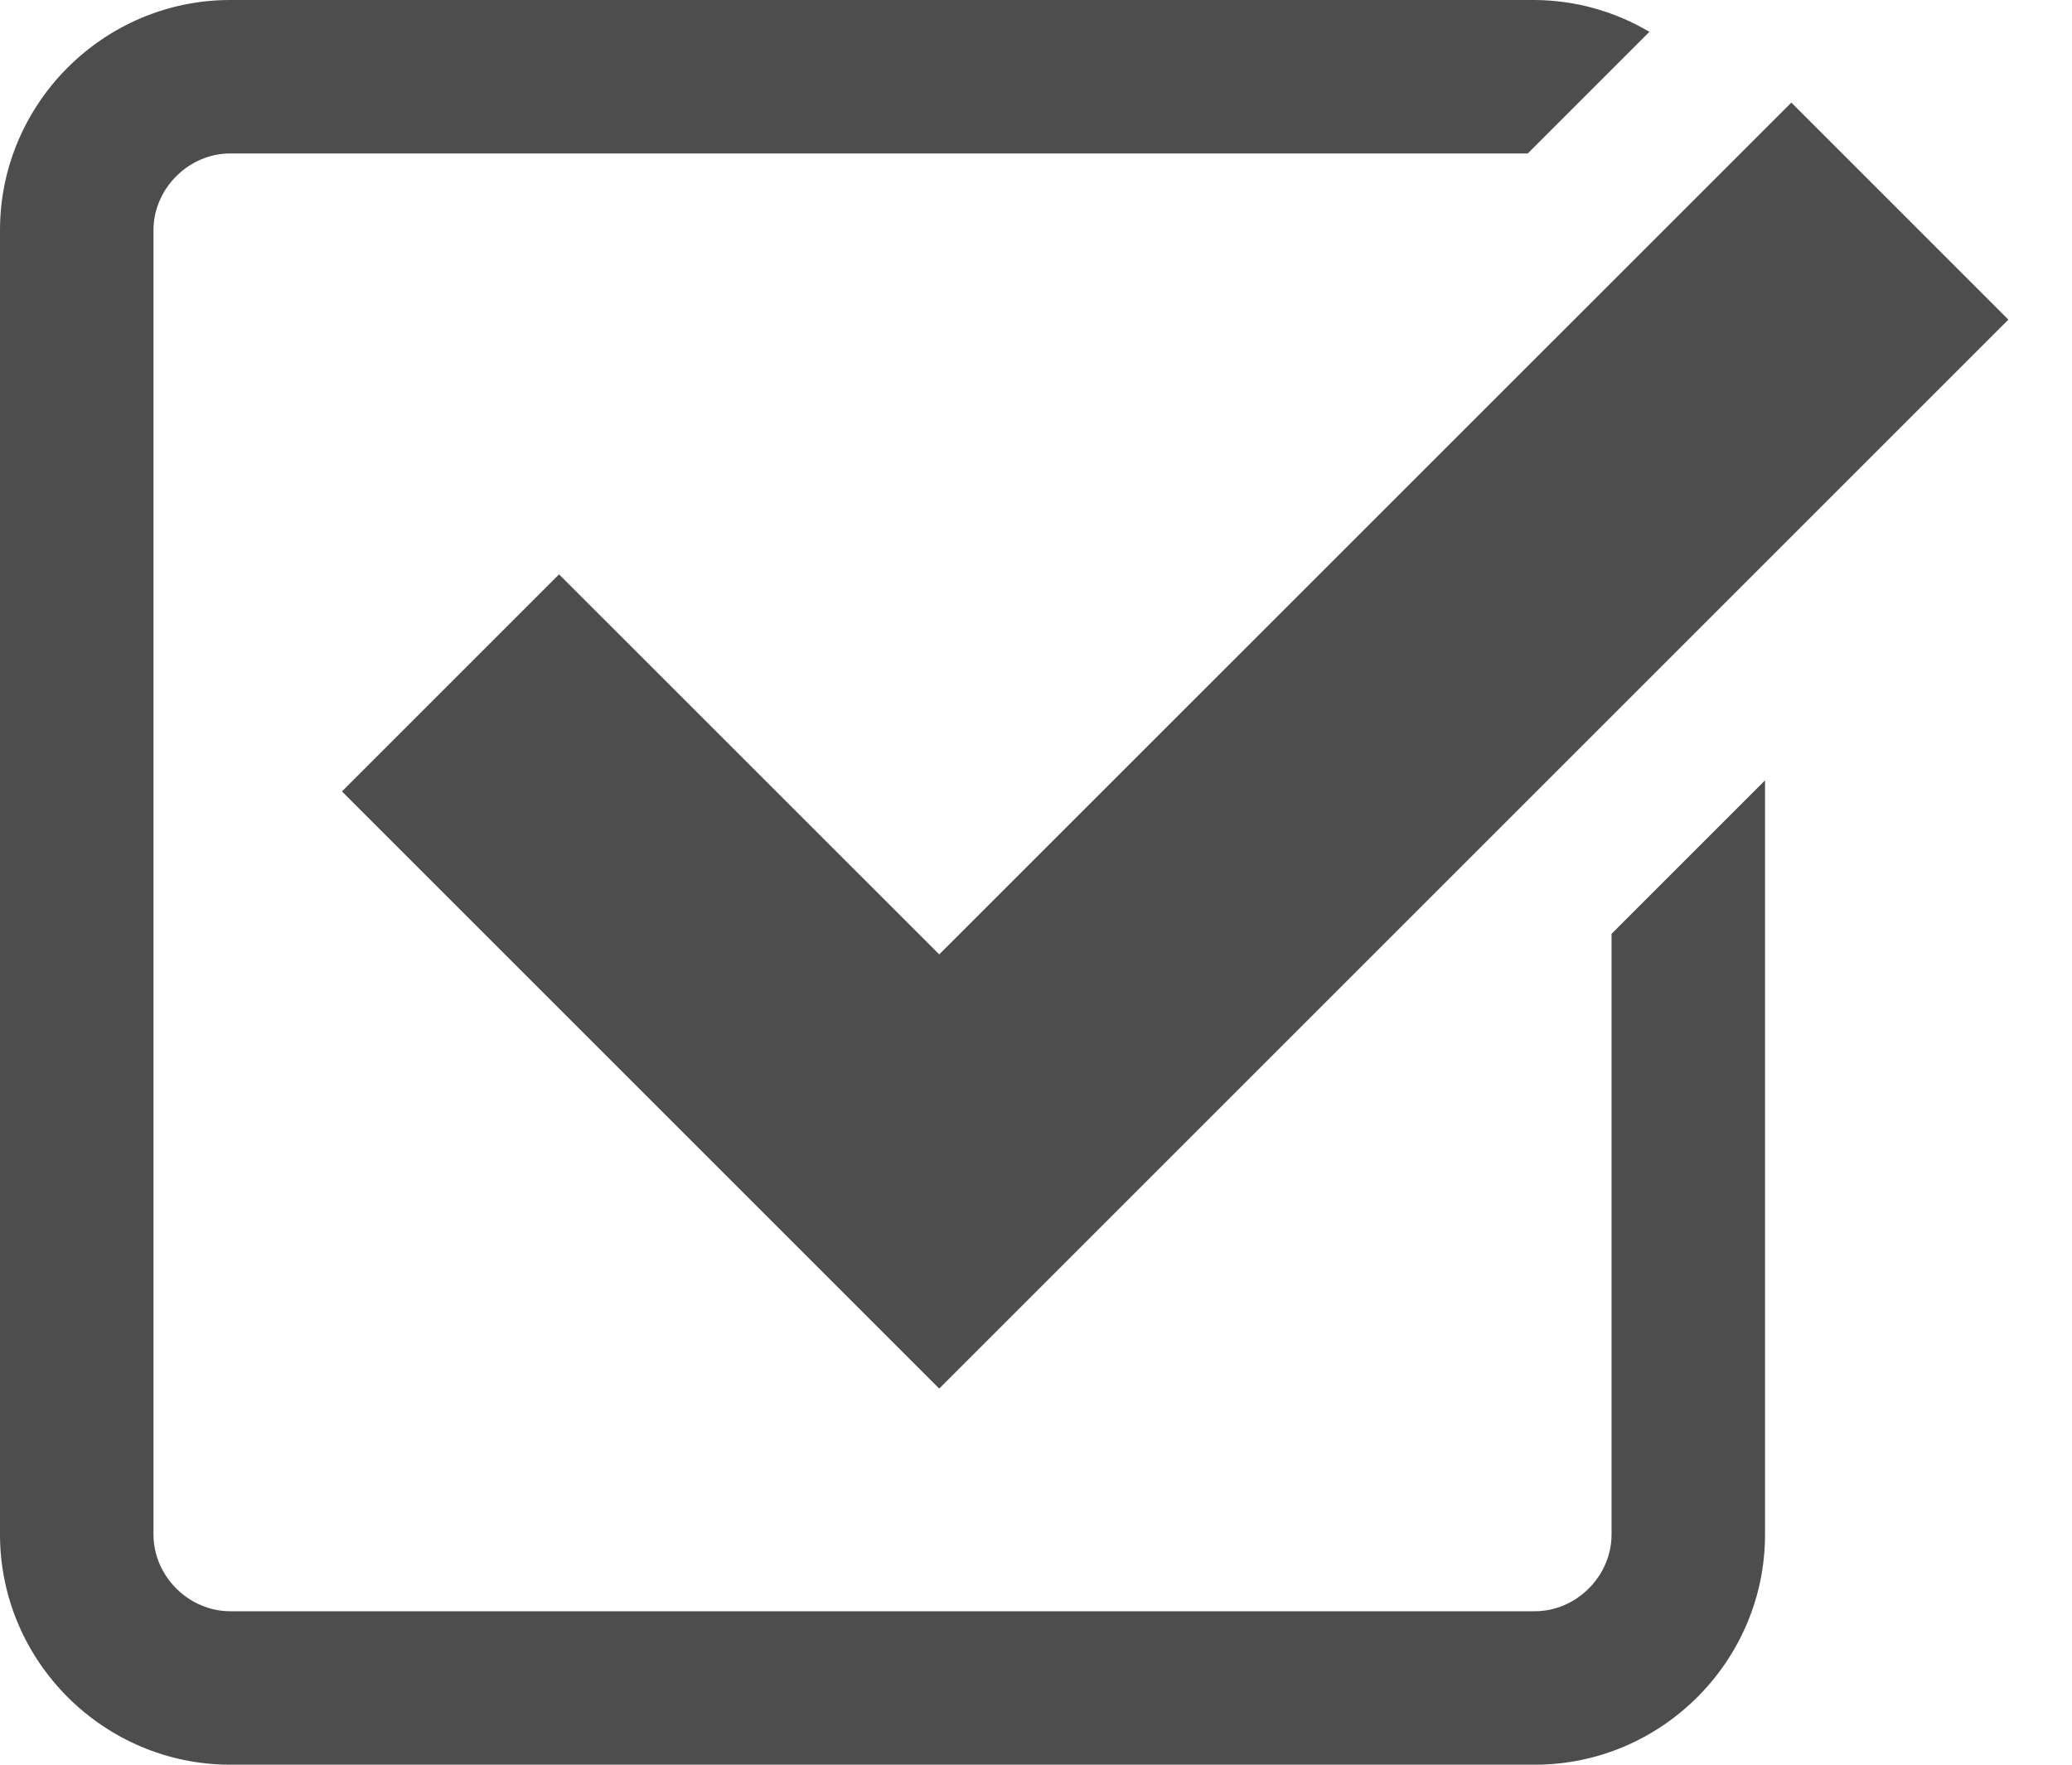
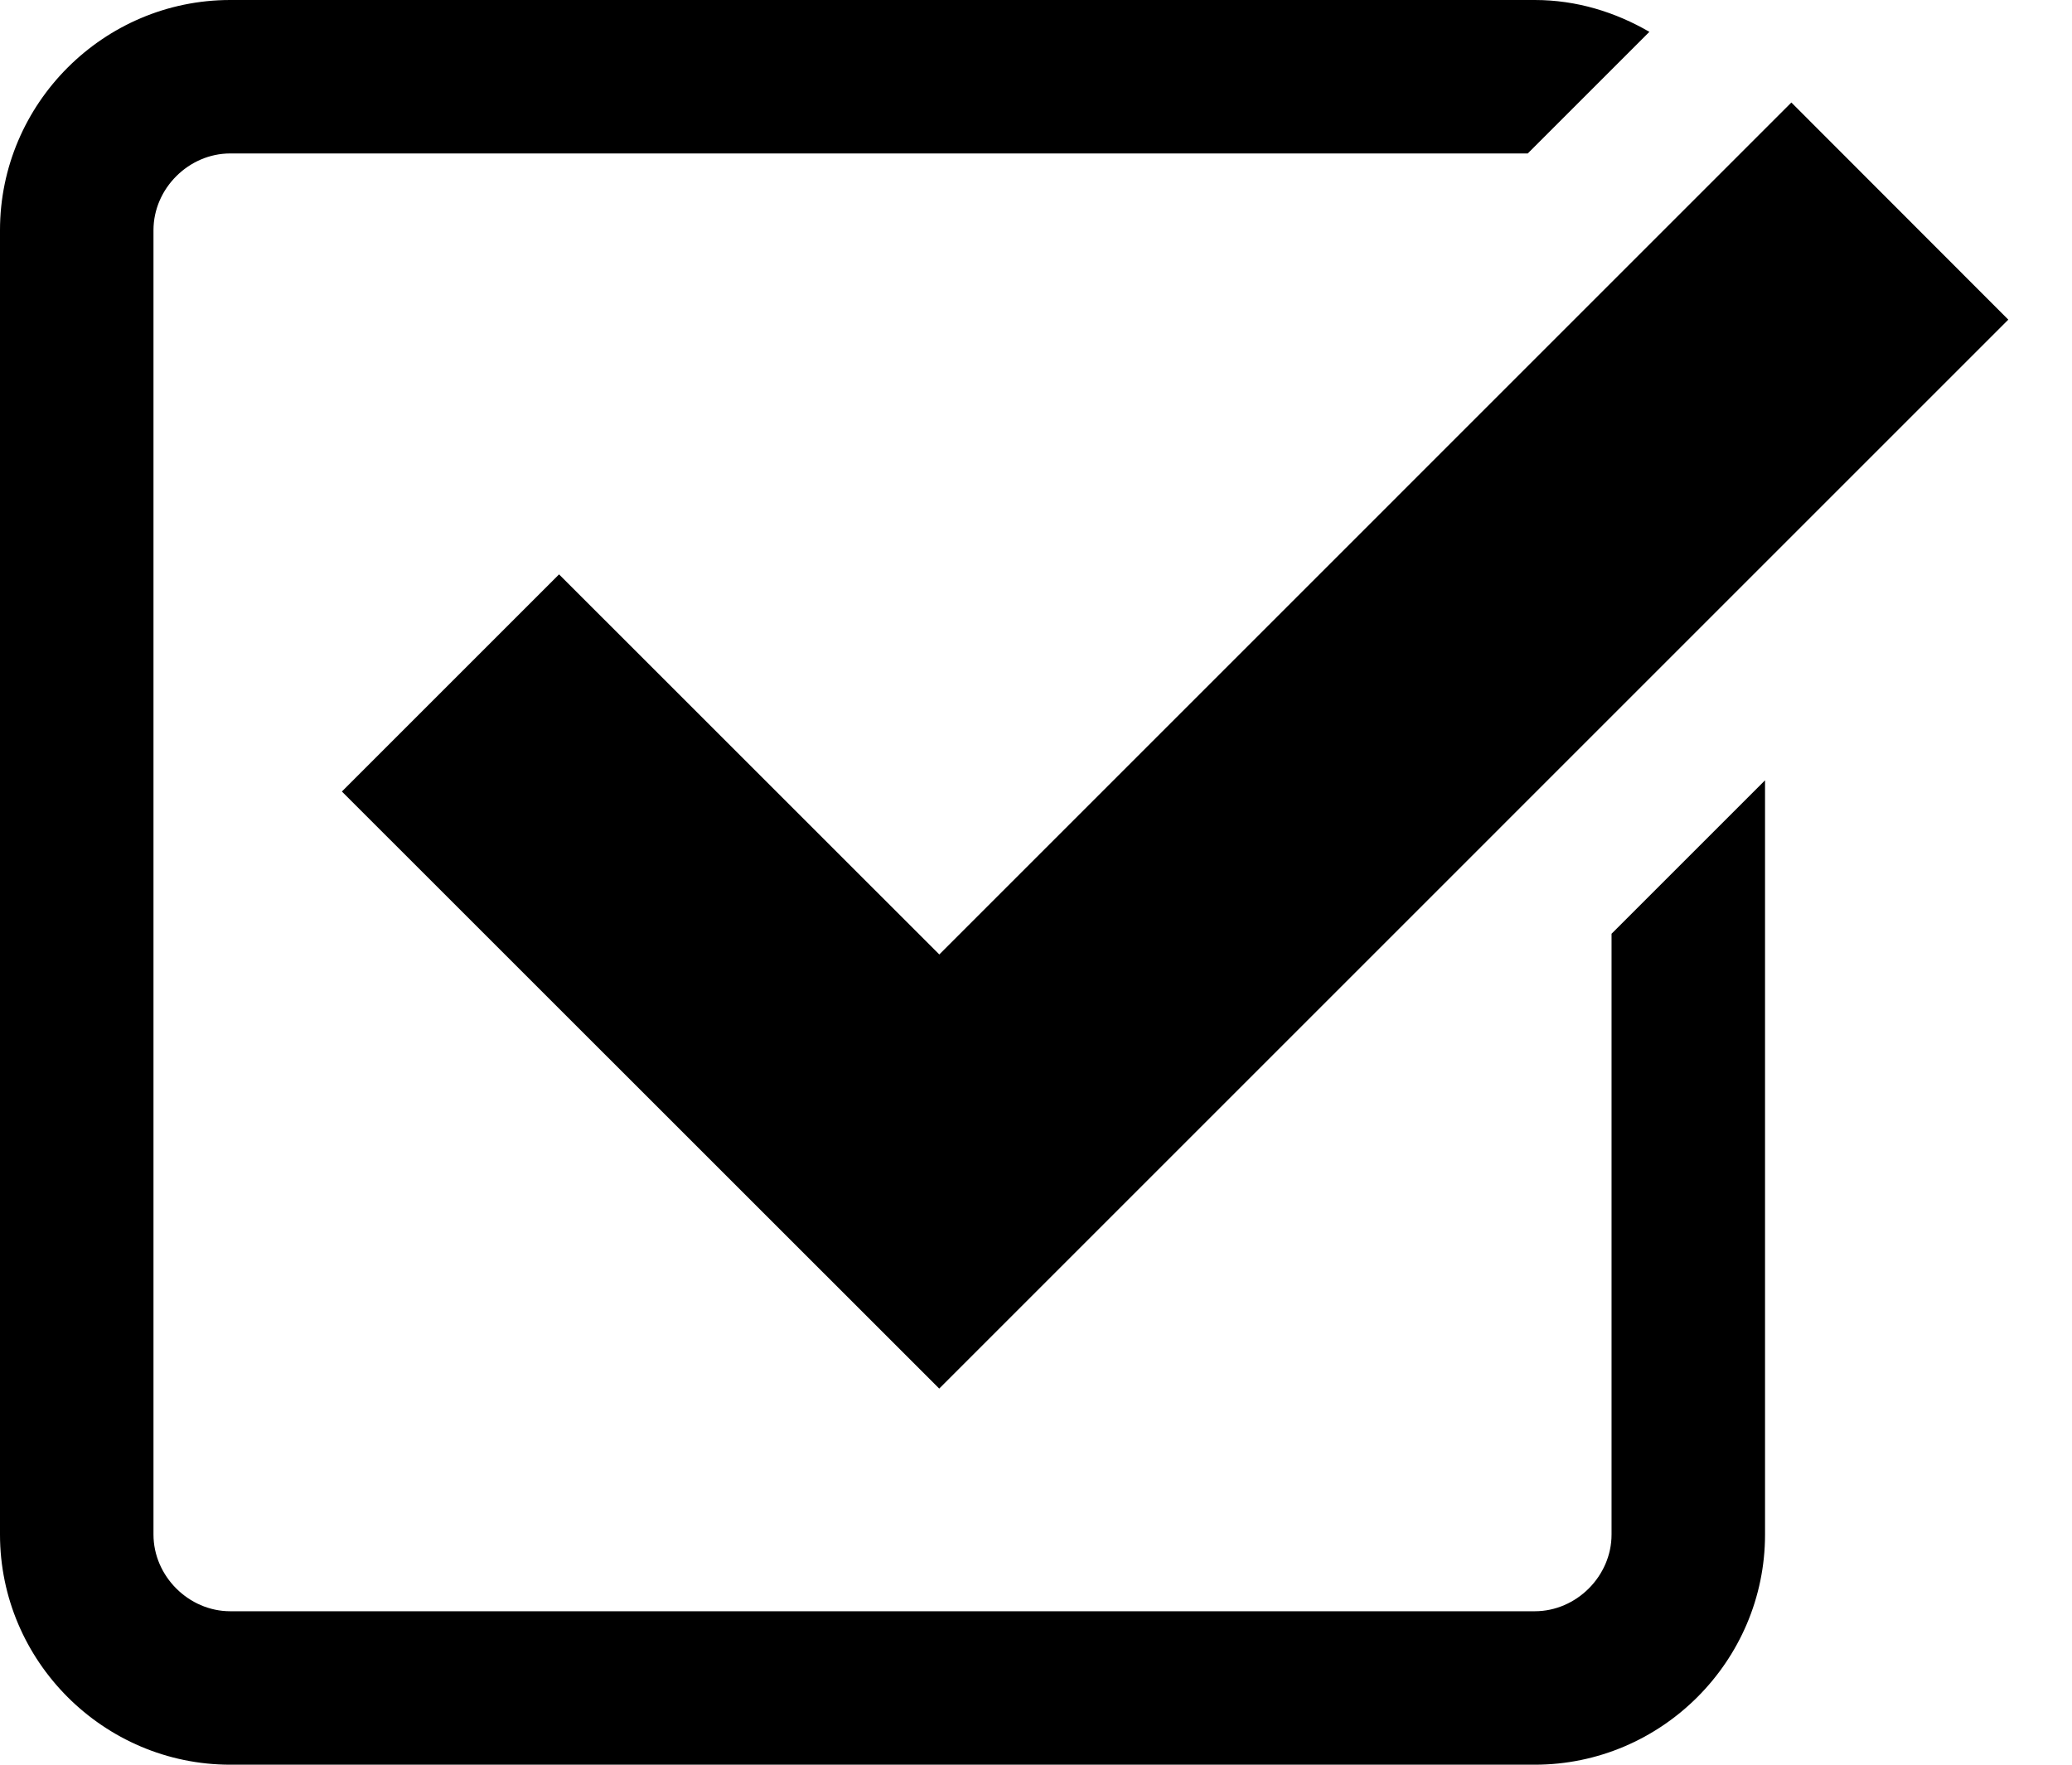
<svg xmlns="http://www.w3.org/2000/svg" width="27" height="23" viewBox="0 0 27 23">
-   <path fill="#4D4D4D" d="M7.285 7.486l-2.829 2.829 7.783 7.783L26.171 4.166l-2.828-2.829-11.104 11.102z" />
-   <path fill="#4D4D4D" d="M21 20c0 .542-.458 1-1 1H3c-.542 0-1-.458-1-1V3c0-.542.458-1 1-1h16.908L21.493.415A2.96 2.96 0 0 0 20 0H3C1.35 0 0 1.35 0 3v17c0 1.65 1.35 3 3 3h17c1.65 0 3-1.35 3-3v-9.829l-2 2V20z" />
+   <path d="M7.285 7.486l-2.83 2.83 7.784 7.782L26.17 4.166l-2.827-2.83L12.24 12.44" />
+   <path d="M21 20c0 .542-.458 1-1 1H3c-.542 0-1-.458-1-1V3c0-.542.458-1 1-1h16.908L21.493.415C21.05.158 20.545 0 20 0H3C1.35 0 0 1.35 0 3v17c0 1.65 1.35 3 3 3h17c1.65 0 3-1.35 3-3v-9.83l-2 2V20z" />
</svg>
